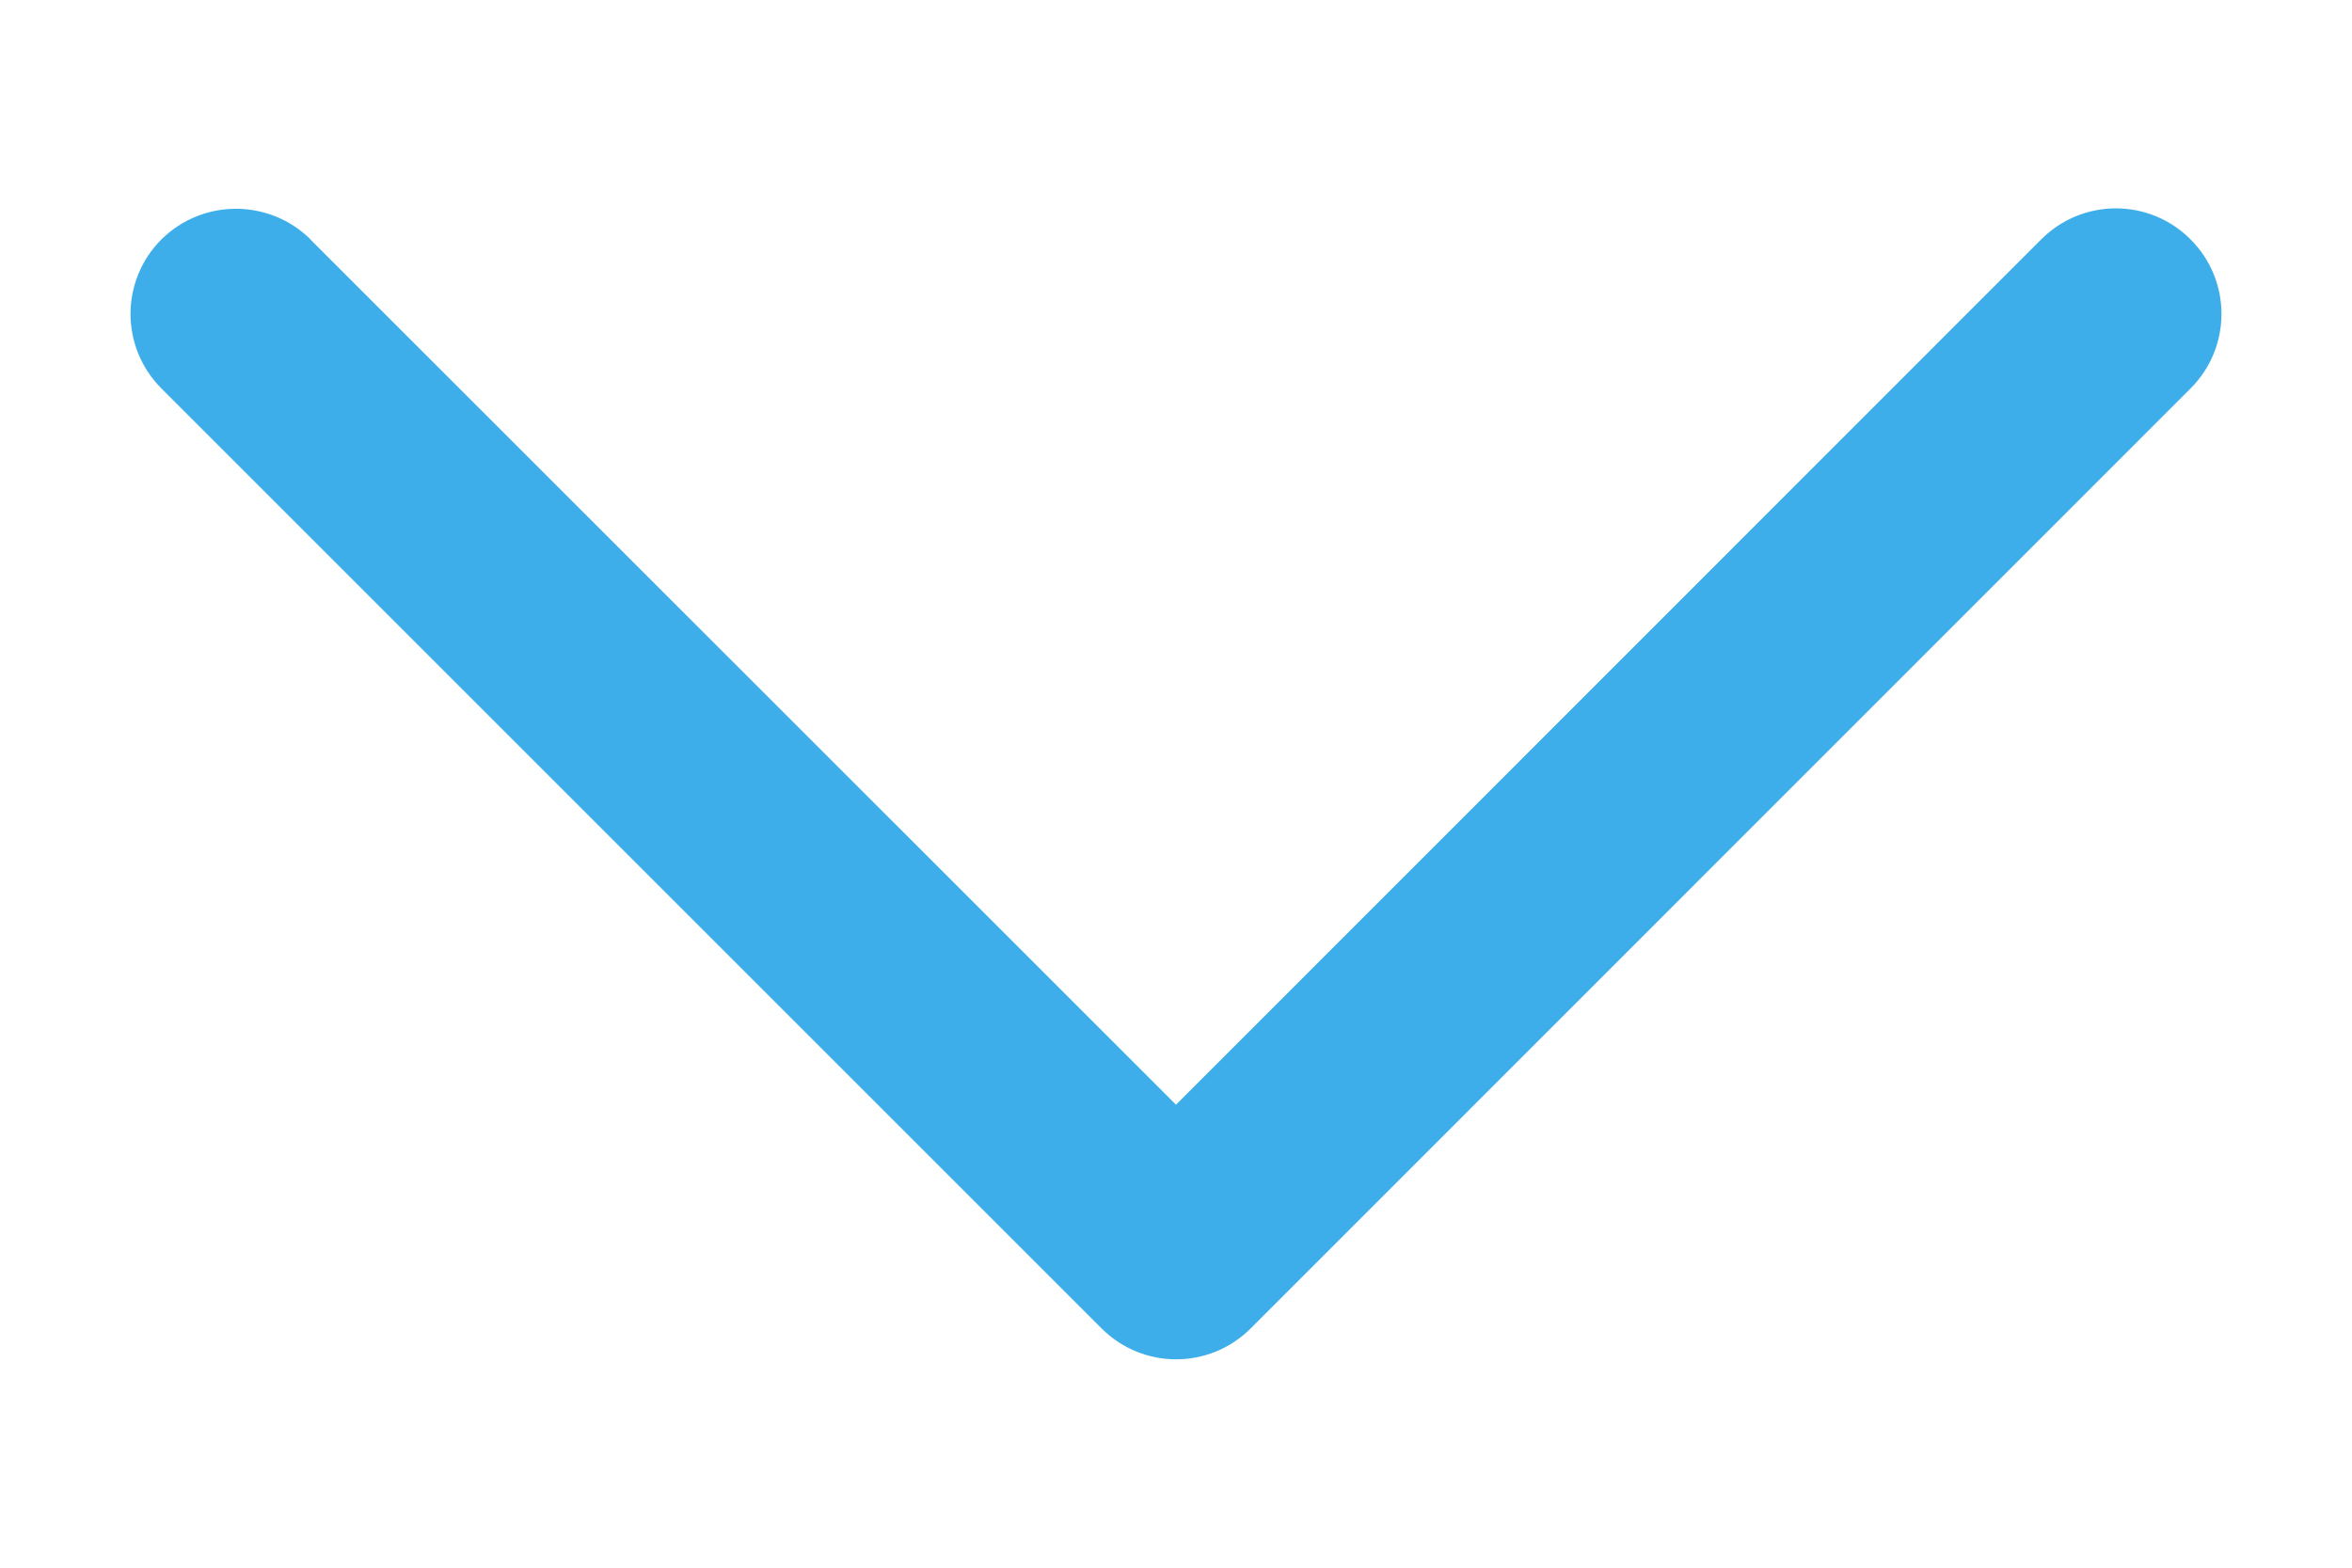
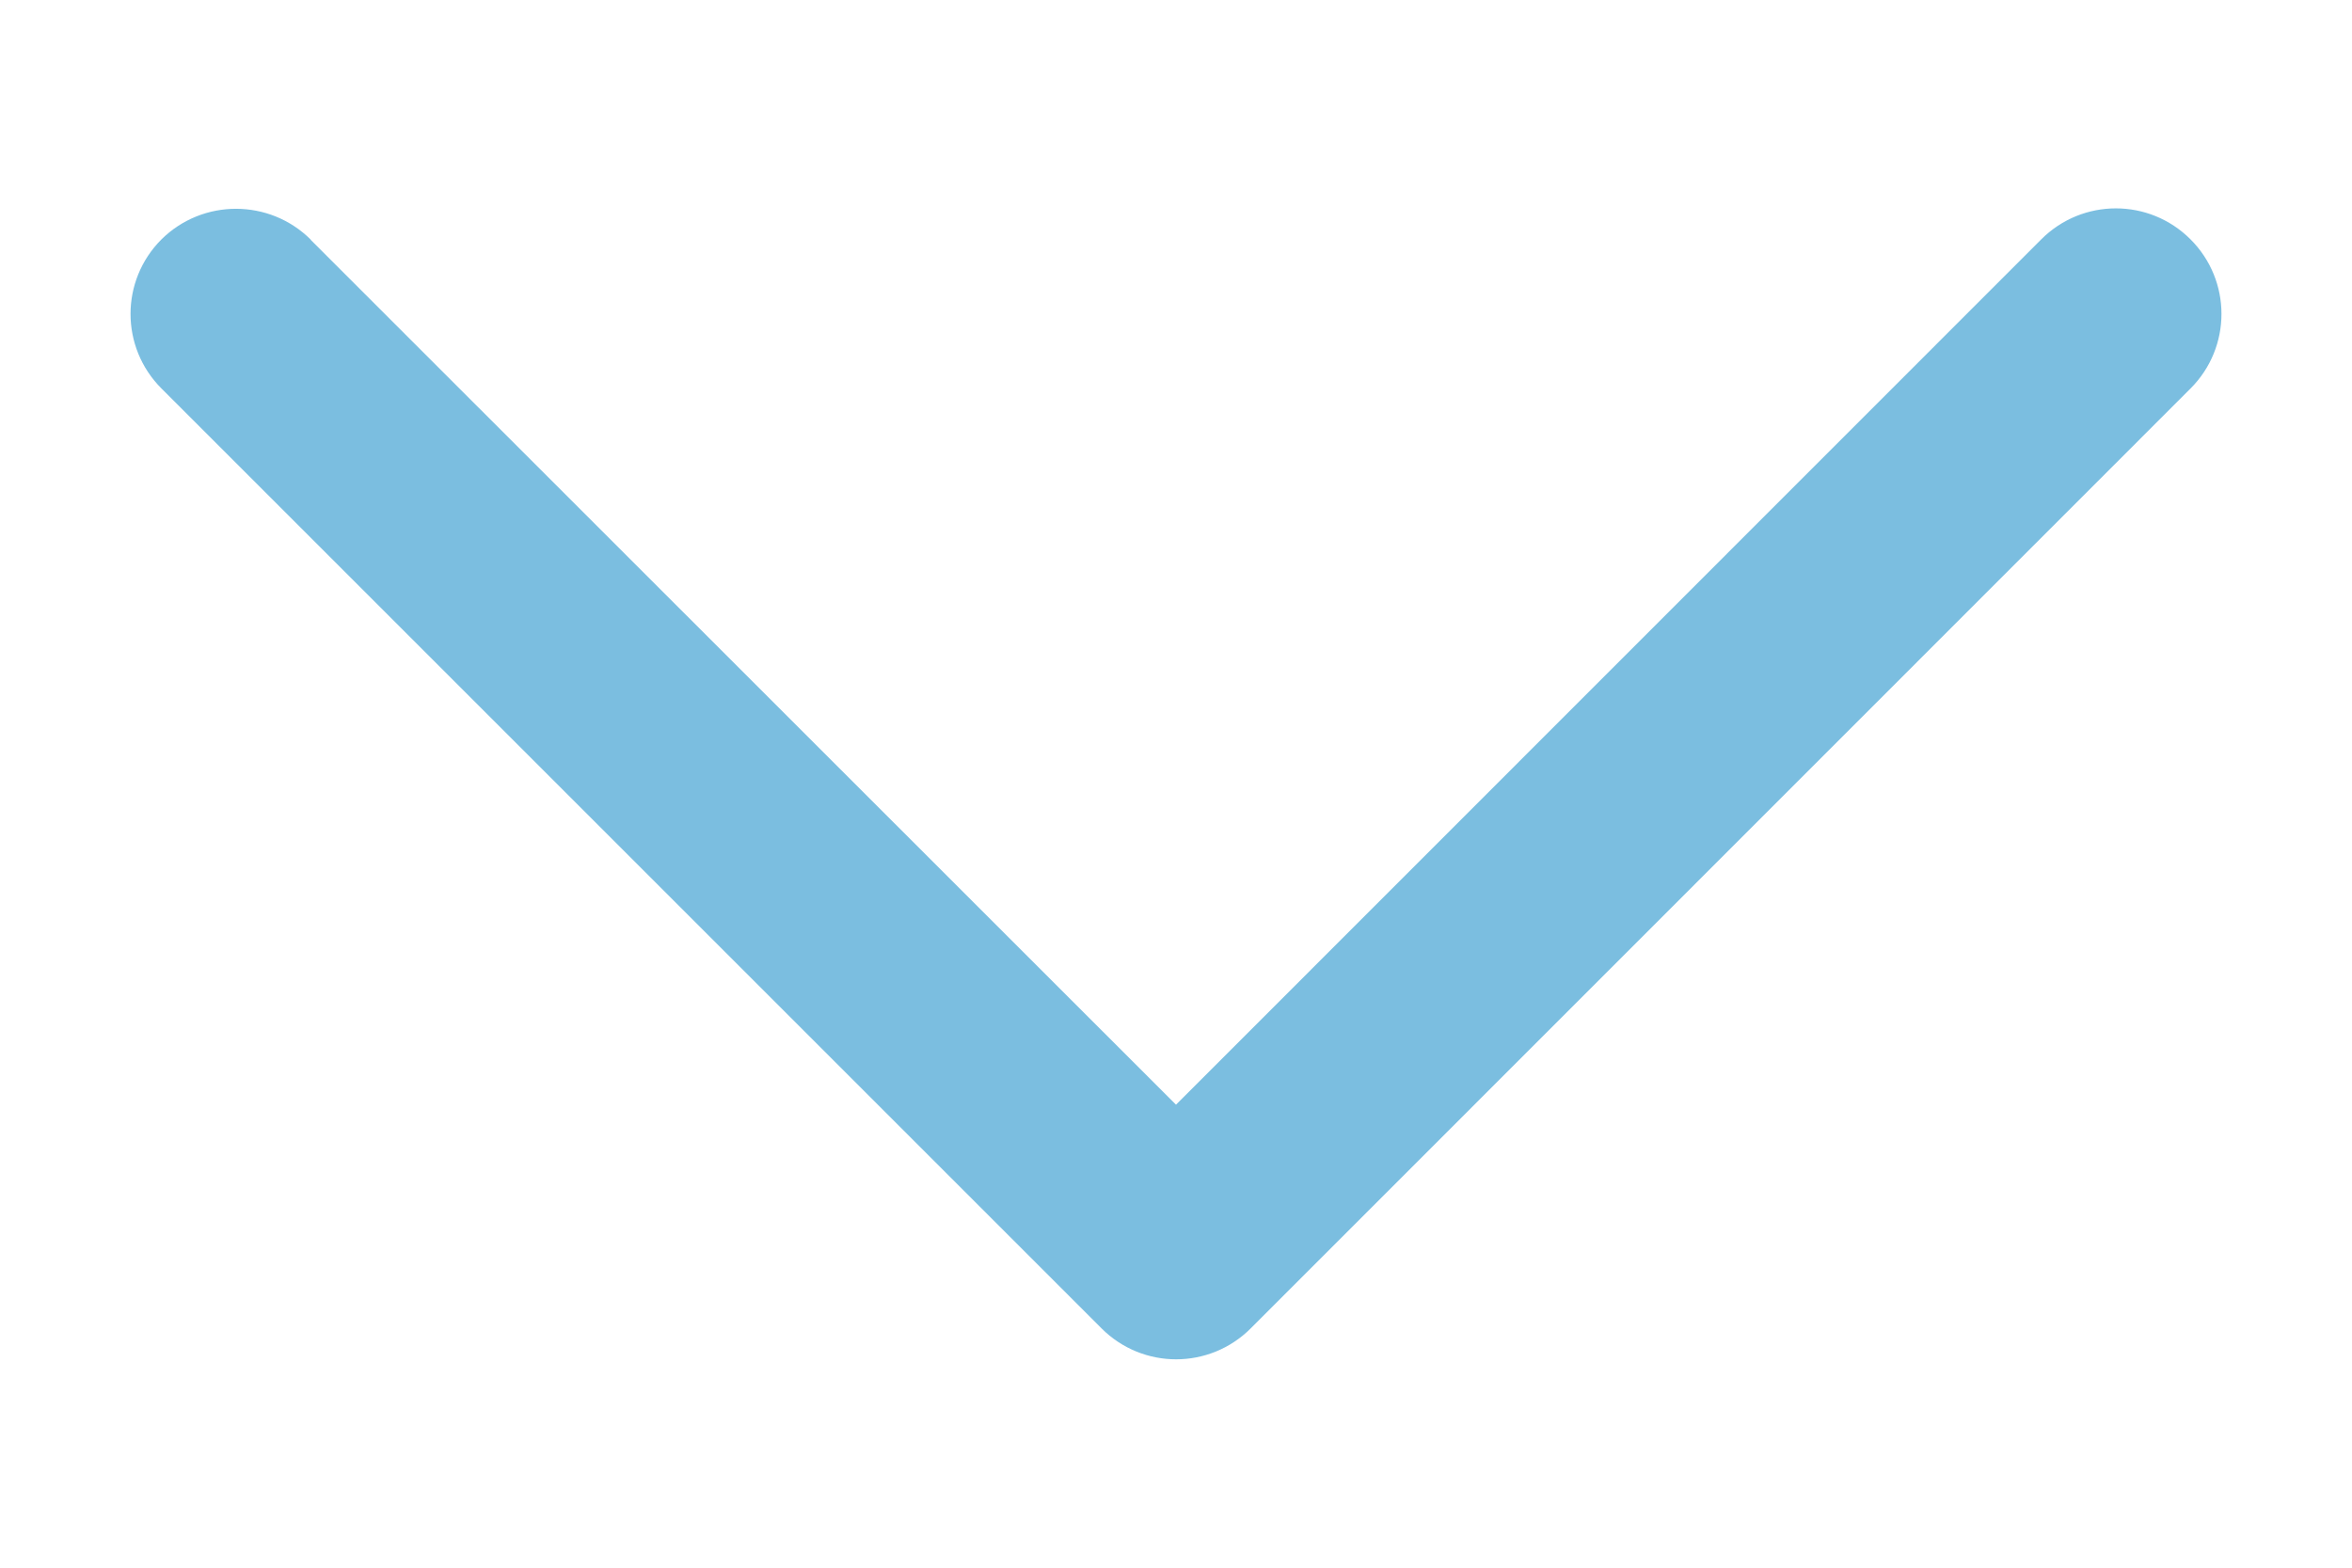
<svg width="90" height="60">
  <g transform="scale(10)">
-     <path d="M 1.189,0.918 4.5,4.228 7.811,0.916 c 0.158,-0.158 0.413,-0.158 0.571,0 0.158,0.158 0.158,0.413 0,0.571 l -3.596,3.597 0,0 0,0 c -0.158,0.158 -0.413,0.158 -0.571,0 L 0.618,1.487 c -0.158,-0.158 -0.158,-0.413 0,-0.571 0.158,-0.156 0.413,-0.156 0.571,0.001 z" fill="#3daee9" fill-opacity="1.0" />
+     <path d="M 1.189,0.918 4.5,4.228 7.811,0.916 c 0.158,-0.158 0.413,-0.158 0.571,0 0.158,0.158 0.158,0.413 0,0.571 l -3.596,3.597 0,0 0,0 c -0.158,0.158 -0.413,0.158 -0.571,0 L 0.618,1.487 c -0.158,-0.158 -0.158,-0.413 0,-0.571 0.158,-0.156 0.413,-0.156 0.571,0.001 z" fill="#7bbee0" fill-opacity="1.0" />
  </g>
</svg>
